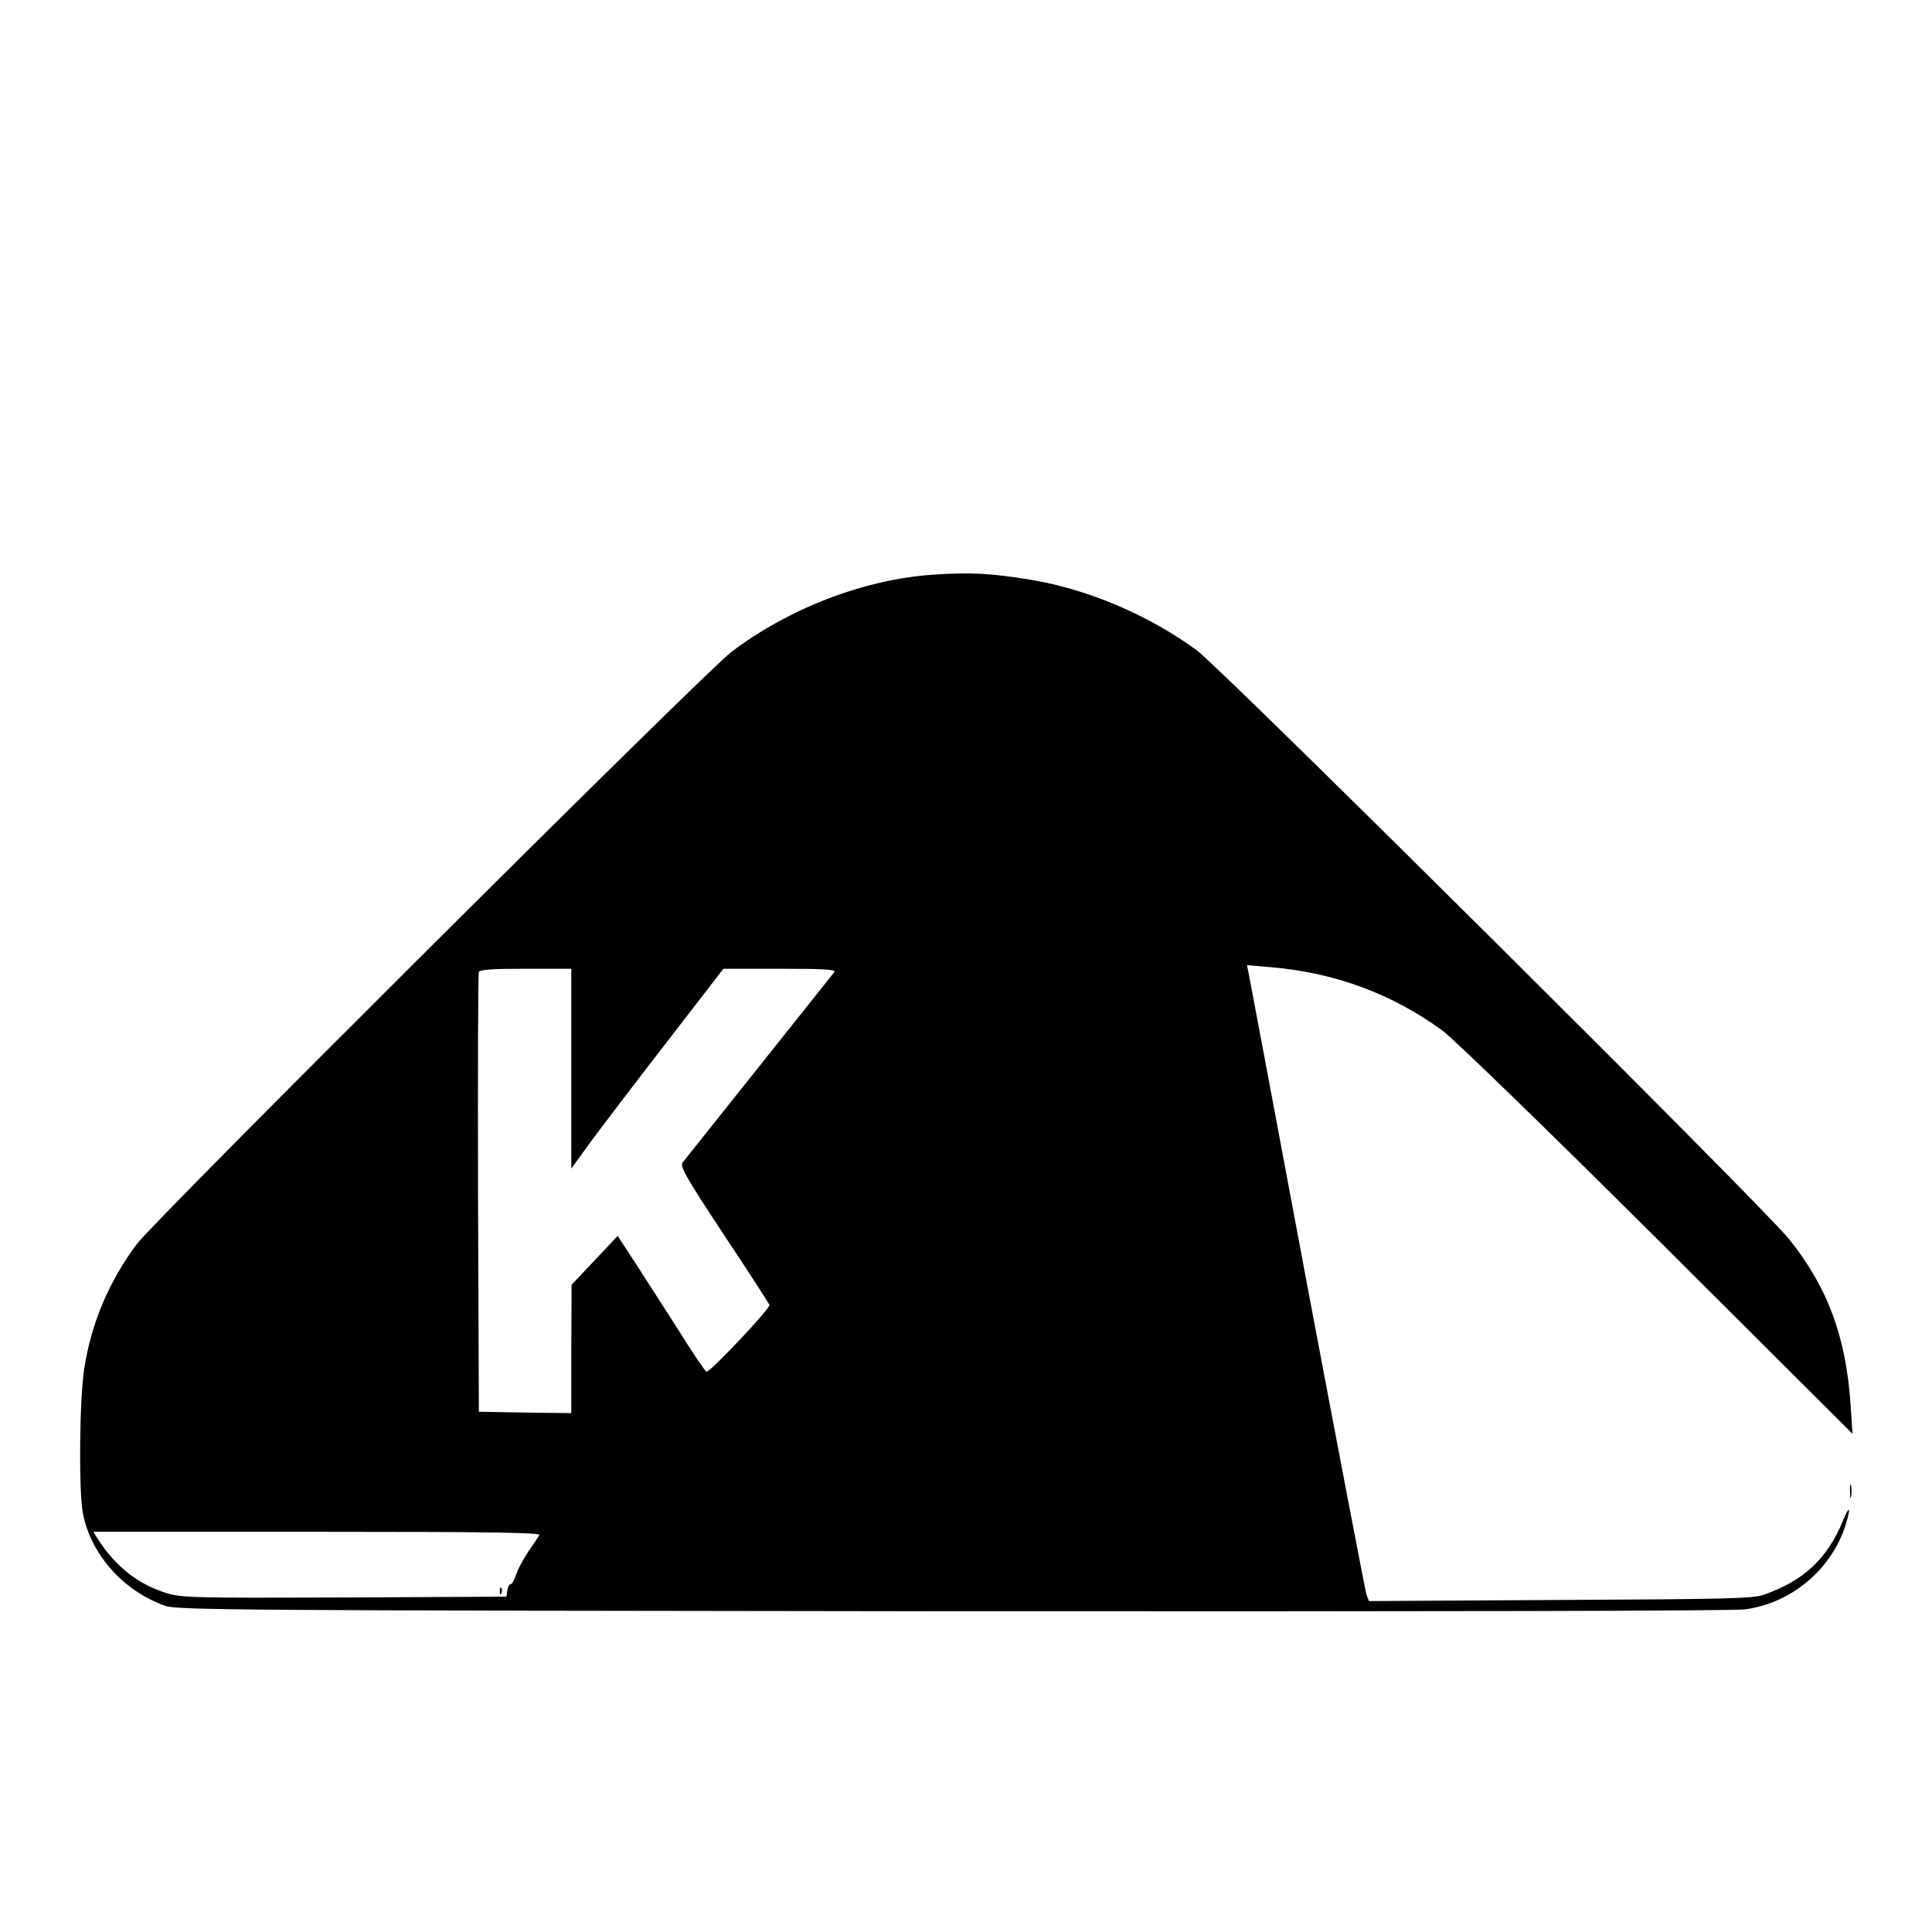
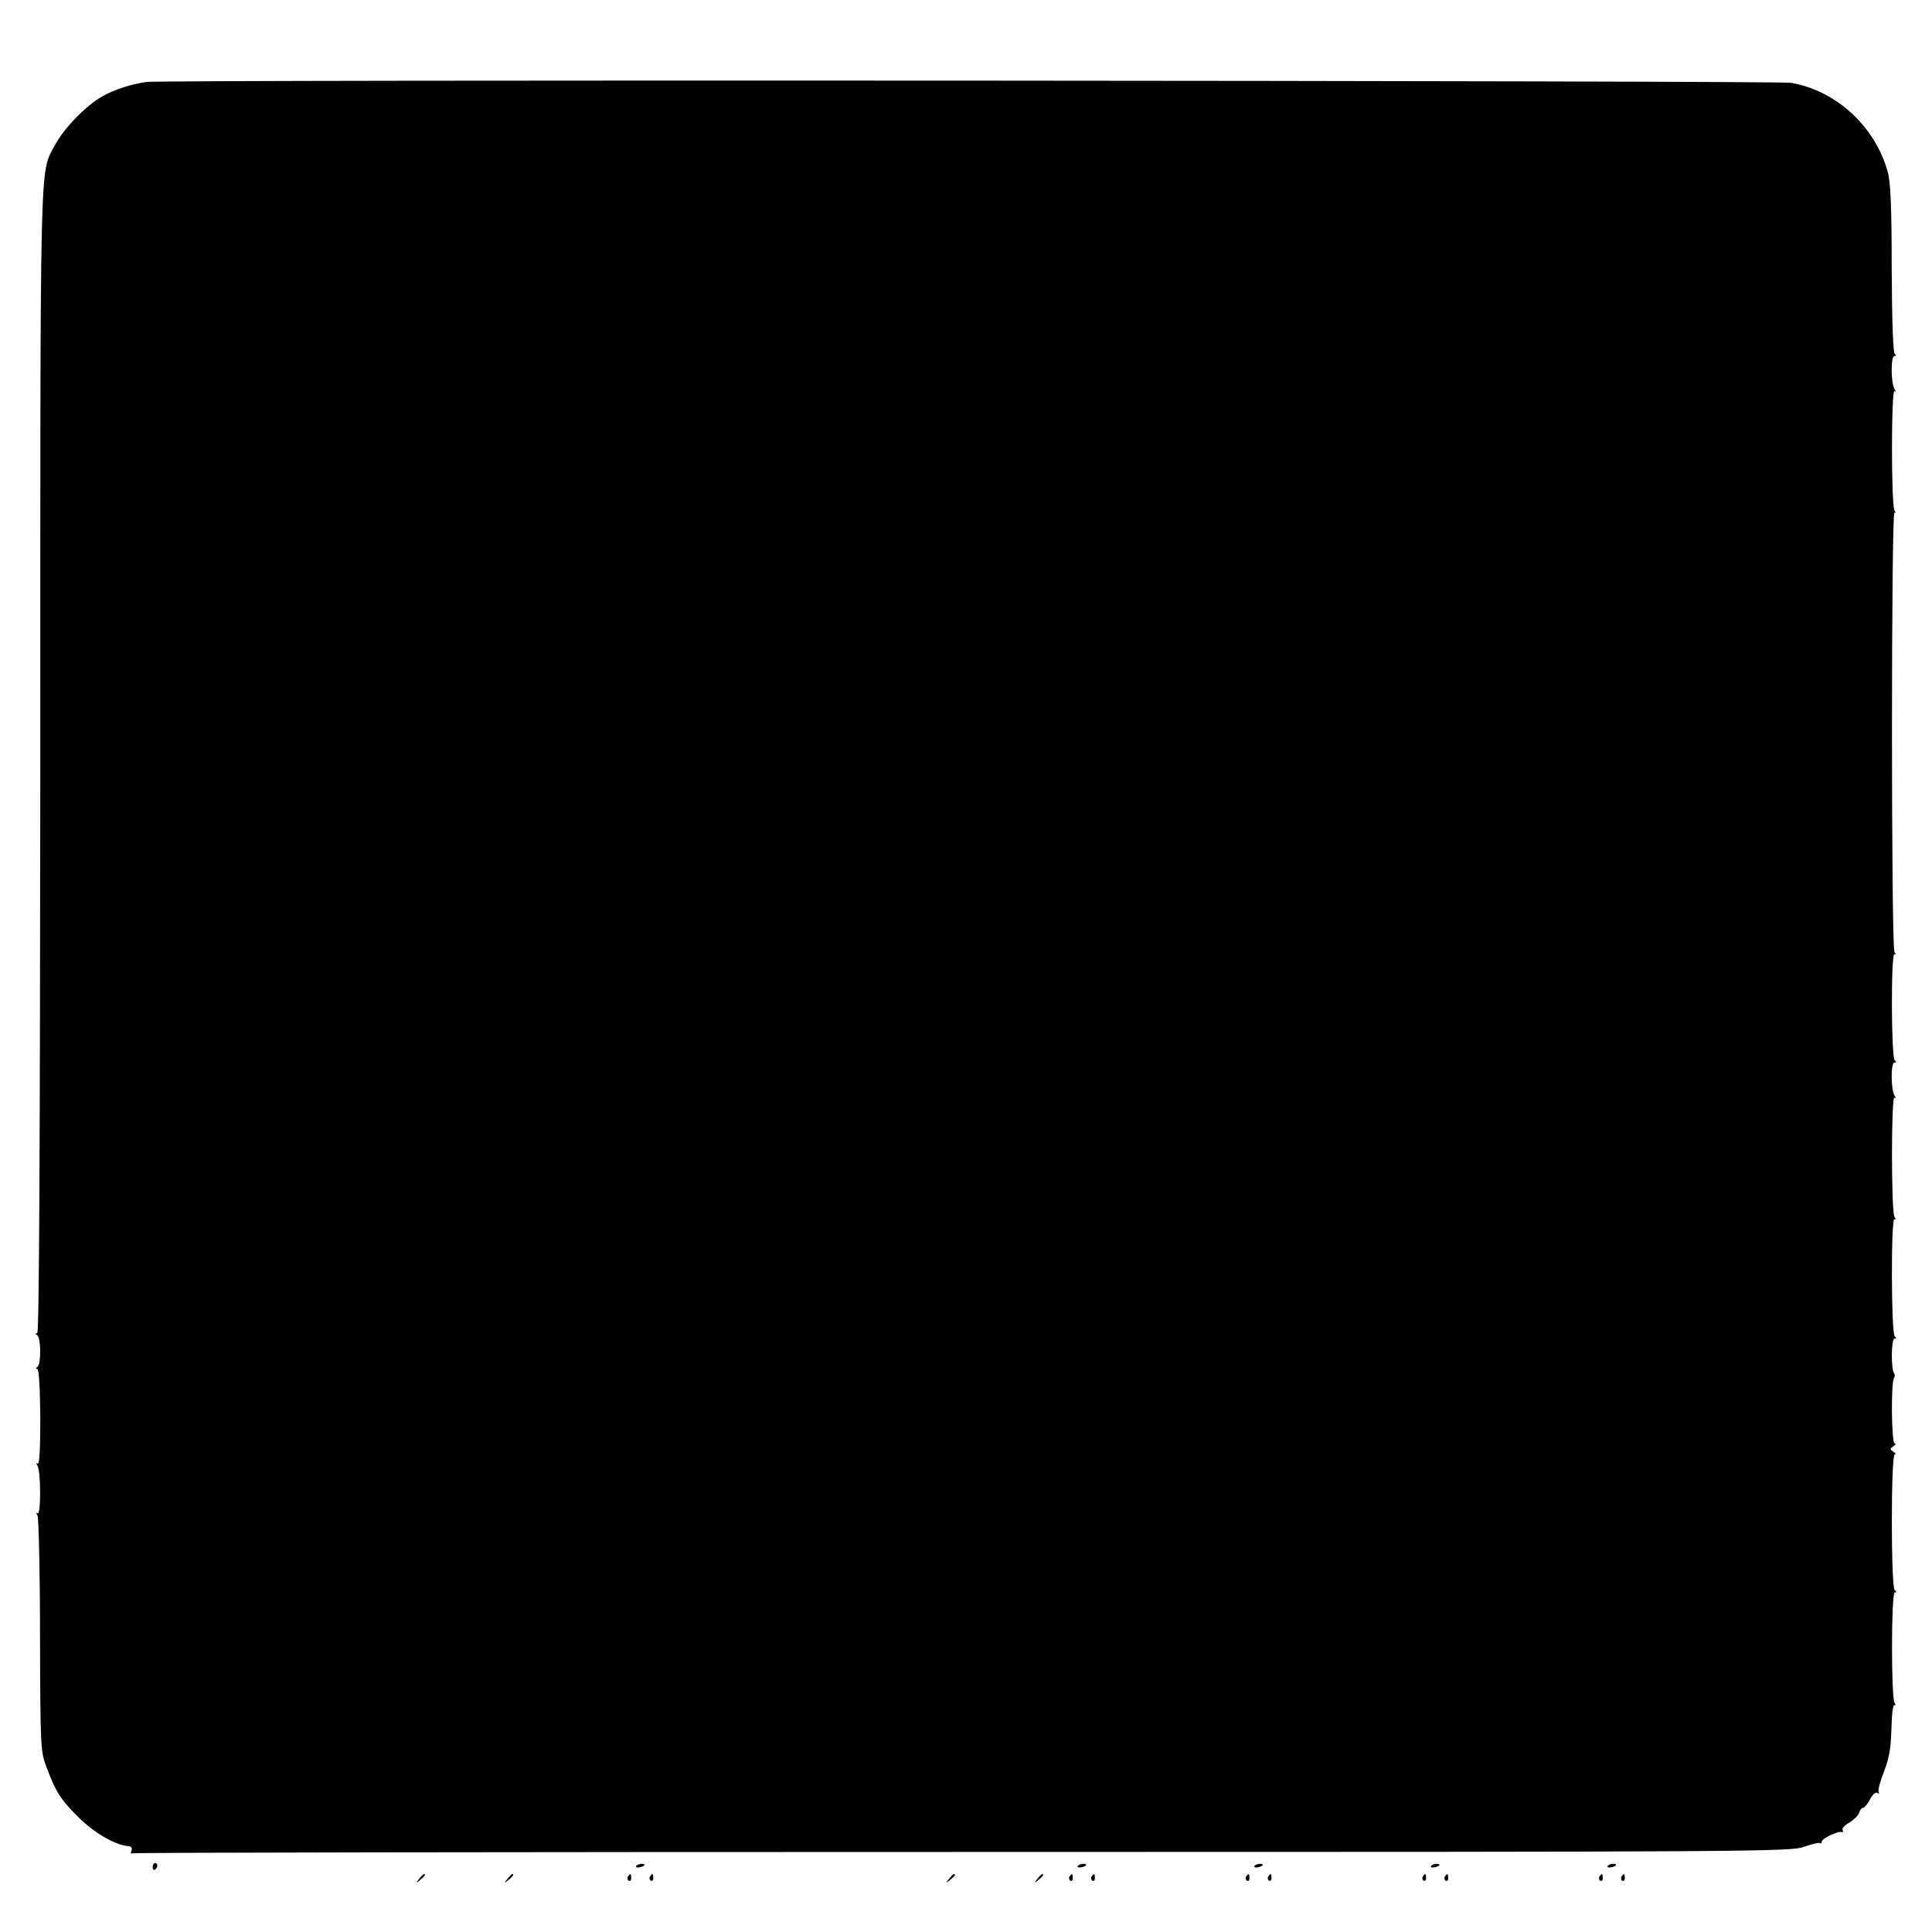
<svg xmlns="http://www.w3.org/2000/svg" version="1.0" width="700pt" height="700pt" viewBox="0 0 700 700" preserveAspectRatio="xMidYMid meet">
  <g transform="translate(0,700) scale(0.1,-0.1)" fill="#000000" stroke="none">
-     <path d="M3384 4918 c-250 -16 -524 -121 -734 -280 -93 -70 -2091 -2060 -2154 -2145 -102 -137 -166 -289 -191 -453 -17 -111 -20 -440 -5 -521 28 -150 146 -283 298 -337 44 -16 252 -17 2852 -20 1708 -1 2832 1 2873 7 169 23 313 145 364 306 21 67 14 74 -11 12 -56 -135 -142 -215 -285 -265 -40 -14 -136 -16 -739 -19 l-692 -4 -9 23 c-4 13 -101 518 -215 1123 -113 605 -209 1113 -212 1129 l-6 29 83 -7 c233 -19 441 -96 624 -229 40 -29 378 -357 779 -756 l708 -706 -7 105 c-16 246 -84 429 -225 603 -98 121 -2055 2066 -2144 2131 -175 128 -396 222 -605 256 -142 23 -216 27 -347 18z m-1314 -1790 l0 -362 65 90 c36 49 160 212 276 362 l210 272 206 0 c163 0 203 -3 196 -12 -29 -37 -538 -675 -549 -689 -12 -13 7 -48 147 -260 89 -134 164 -250 167 -257 4 -12 -213 -242 -228 -242 -4 0 -49 66 -100 148 -52 81 -123 191 -158 246 l-64 98 -83 -88 -84 -89 -1 -233 0 -232 -167 2 -168 3 -3 790 c-1 435 0 796 3 803 3 9 47 12 170 12 l165 0 0 -362z m-116 -1690 c-4 -7 -22 -34 -40 -60 -18 -27 -38 -64 -44 -83 -6 -19 -15 -35 -20 -35 -5 0 -10 -10 -12 -22 l-3 -23 -586 -3 c-548 -2 -591 -1 -646 16 -103 32 -184 96 -248 195 l-17 27 811 0 c647 0 811 -3 805 -12z" />
-     <path d="M1811 1234 c0 -11 3 -14 6 -6 3 7 2 16 -1 19 -3 4 -6 -2 -5 -13z" />
-     <path d="M6703 1595 c0 -22 2 -30 4 -17 2 12 2 30 0 40 -3 9 -5 -1 -4 -23z" />
+     <path d="M530 6703 c-56 -8 -117 -28 -159 -52 -59 -33 -140 -116 -172 -177 -56 -105 -53 7 -53 -2231 -1 -1401 -4 -2073 -11 -2073 -7 0 -7 -3 0 -8 14 -10 14 -105 1 -114 -7 -5 -7 -8 -1 -8 6 0 10 -65 11 -175 0 -111 -3 -172 -9 -168 -6 4 -7 1 -1 -8 12 -19 13 -179 0 -172 -5 4 -6 1 0 -8 4 -8 9 -203 9 -434 1 -409 2 -422 24 -479 33 -88 50 -115 113 -178 59 -59 134 -103 184 -107 10 -1 14 -7 10 -17 -3 -8 -2 -12 3 -9 5 3 1359 5 3008 5 2916 0 3000 1 3050 19 29 10 54 16 57 13 3 -3 6 -1 6 5 0 11 59 40 73 35 5 -1 6 2 3 7 -4 5 7 18 24 27 16 10 33 26 36 36 3 10 9 18 14 18 5 0 17 14 25 30 9 18 21 28 27 24 6 -4 8 -3 5 3 -4 6 5 39 19 74 19 49 25 85 27 156 1 51 6 89 11 85 5 -3 5 1 0 9 -12 20 -12 399 1 399 7 0 7 3 0 8 -14 10 -14 492 0 492 5 0 3 5 -5 10 -13 9 -13 11 0 20 8 5 10 10 5 10 -12 0 -14 218 -3 236 4 6 4 14 1 18 -12 12 -11 126 1 126 7 0 8 3 1 8 -13 9 -14 433 -1 425 5 -4 6 0 0 8 -12 19 -12 439 0 432 5 -4 6 -1 0 8 -13 21 -14 119 0 119 7 0 8 3 1 8 -13 9 -14 393 -1 385 5 -4 6 -1 0 8 -12 19 -12 1599 0 1592 5 -4 5 0 0 8 -12 19 -12 439 0 432 5 -4 6 -1 0 8 -13 21 -14 119 0 119 7 0 7 3 1 8 -6 4 -10 118 -11 308 0 219 -4 314 -14 350 -45 165 -187 296 -351 324 -51 8 -5904 12 -5959 3z" />
+     <path d="M553 235 c0 -8 4 -12 9 -9 4 3 8 9 8 15 0 5 -4 9 -8 9 -5 0 -9 -7 -9 -15z" />
+     <path d="M2305 239 c-3 -4 2 -6 10 -5 21 3 28 13 10 13 -9 0 -18 -4 -20 -8z" />
+     <path d="M3905 239 c-3 -4 2 -6 10 -5 21 3 28 13 10 13 -9 0 -18 -4 -20 -8z" />
+     <path d="M4545 239 c-3 -4 2 -6 10 -5 21 3 28 13 10 13 -9 0 -18 -4 -20 -8z" />
+     <path d="M5185 239 c-3 -4 2 -6 10 -5 21 3 28 13 10 13 -9 0 -18 -4 -20 -8z" />
+     <path d="M5825 239 c-3 -4 2 -6 10 -5 21 3 28 13 10 13 -9 0 -18 -4 -20 -8z" />
+     <path d="M1519 193 c-13 -16 -12 -17 4 -4 16 13 21 21 13 21 -2 0 -10 -8 -17 -17z" />
+     <path d="M1839 193 c-13 -16 -12 -17 4 -4 16 13 21 21 13 21 -2 0 -10 -8 -17 -17z" />
+     <path d="M2275 201 c-3 -5 -2 -12 3 -15 5 -3 9 1 9 9 0 17 -3 19 -12 6z" />
+     <path d="M2355 201 c-3 -5 -2 -12 3 -15 5 -3 9 1 9 9 0 17 -3 19 -12 6z" />
+     <path d="M3439 193 c-13 -16 -12 -17 4 -4 16 13 21 21 13 21 -2 0 -10 -8 -17 -17z" />
+     <path d="M3759 193 c-13 -16 -12 -17 4 -4 16 13 21 21 13 21 -2 0 -10 -8 -17 -17z" />
+     <path d="M3875 201 c-3 -5 -2 -12 3 -15 5 -3 9 1 9 9 0 17 -3 19 -12 6z" />
+     <path d="M3955 201 c-3 -5 -2 -12 3 -15 5 -3 9 1 9 9 0 17 -3 19 -12 6z" />
+     <path d="M4515 201 c-3 -5 -2 -12 3 -15 5 -3 9 1 9 9 0 17 -3 19 -12 6z" />
+     <path d="M4595 201 c-3 -5 -2 -12 3 -15 5 -3 9 1 9 9 0 17 -3 19 -12 6z" />
+     <path d="M5155 201 c-3 -5 -2 -12 3 -15 5 -3 9 1 9 9 0 17 -3 19 -12 6z" />
+     <path d="M5235 201 c-3 -5 -2 -12 3 -15 5 -3 9 1 9 9 0 17 -3 19 -12 6z" />
+     <path d="M5795 201 c-3 -5 -2 -12 3 -15 5 -3 9 1 9 9 0 17 -3 19 -12 6z" />
+     <path d="M5875 201 c-3 -5 -2 -12 3 -15 5 -3 9 1 9 9 0 17 -3 19 -12 6z" />
  </g>
</svg>
